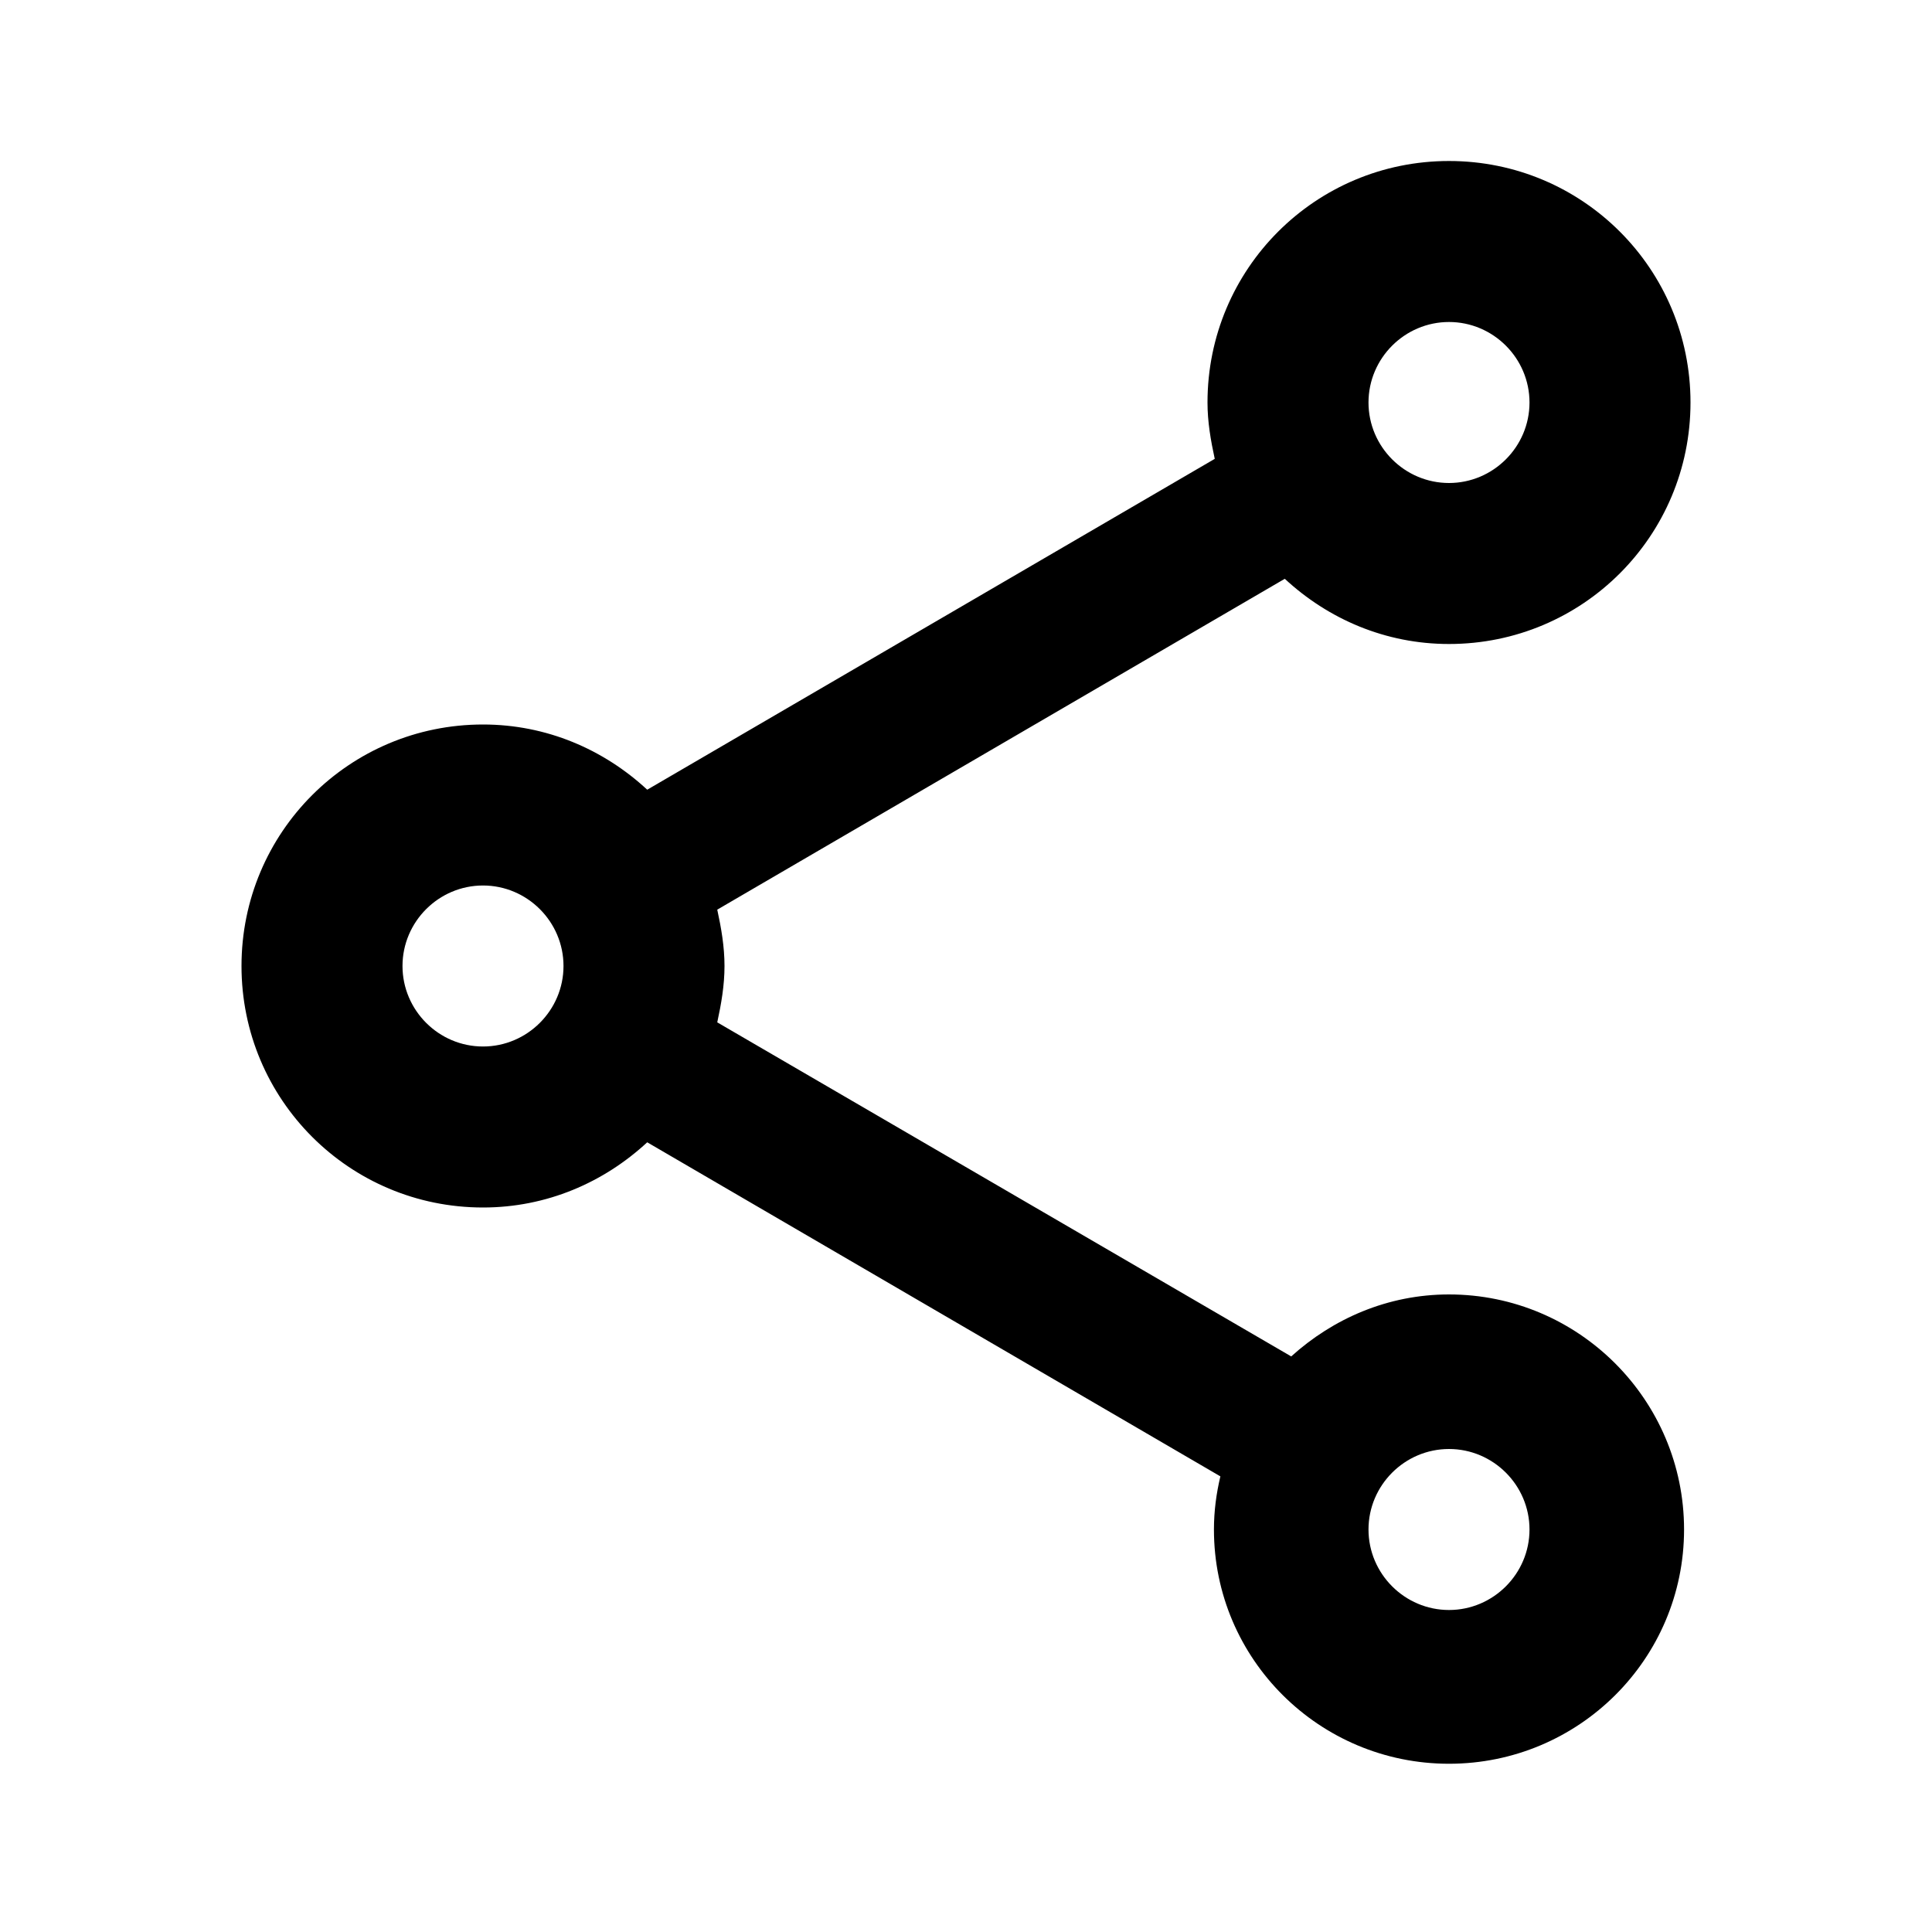
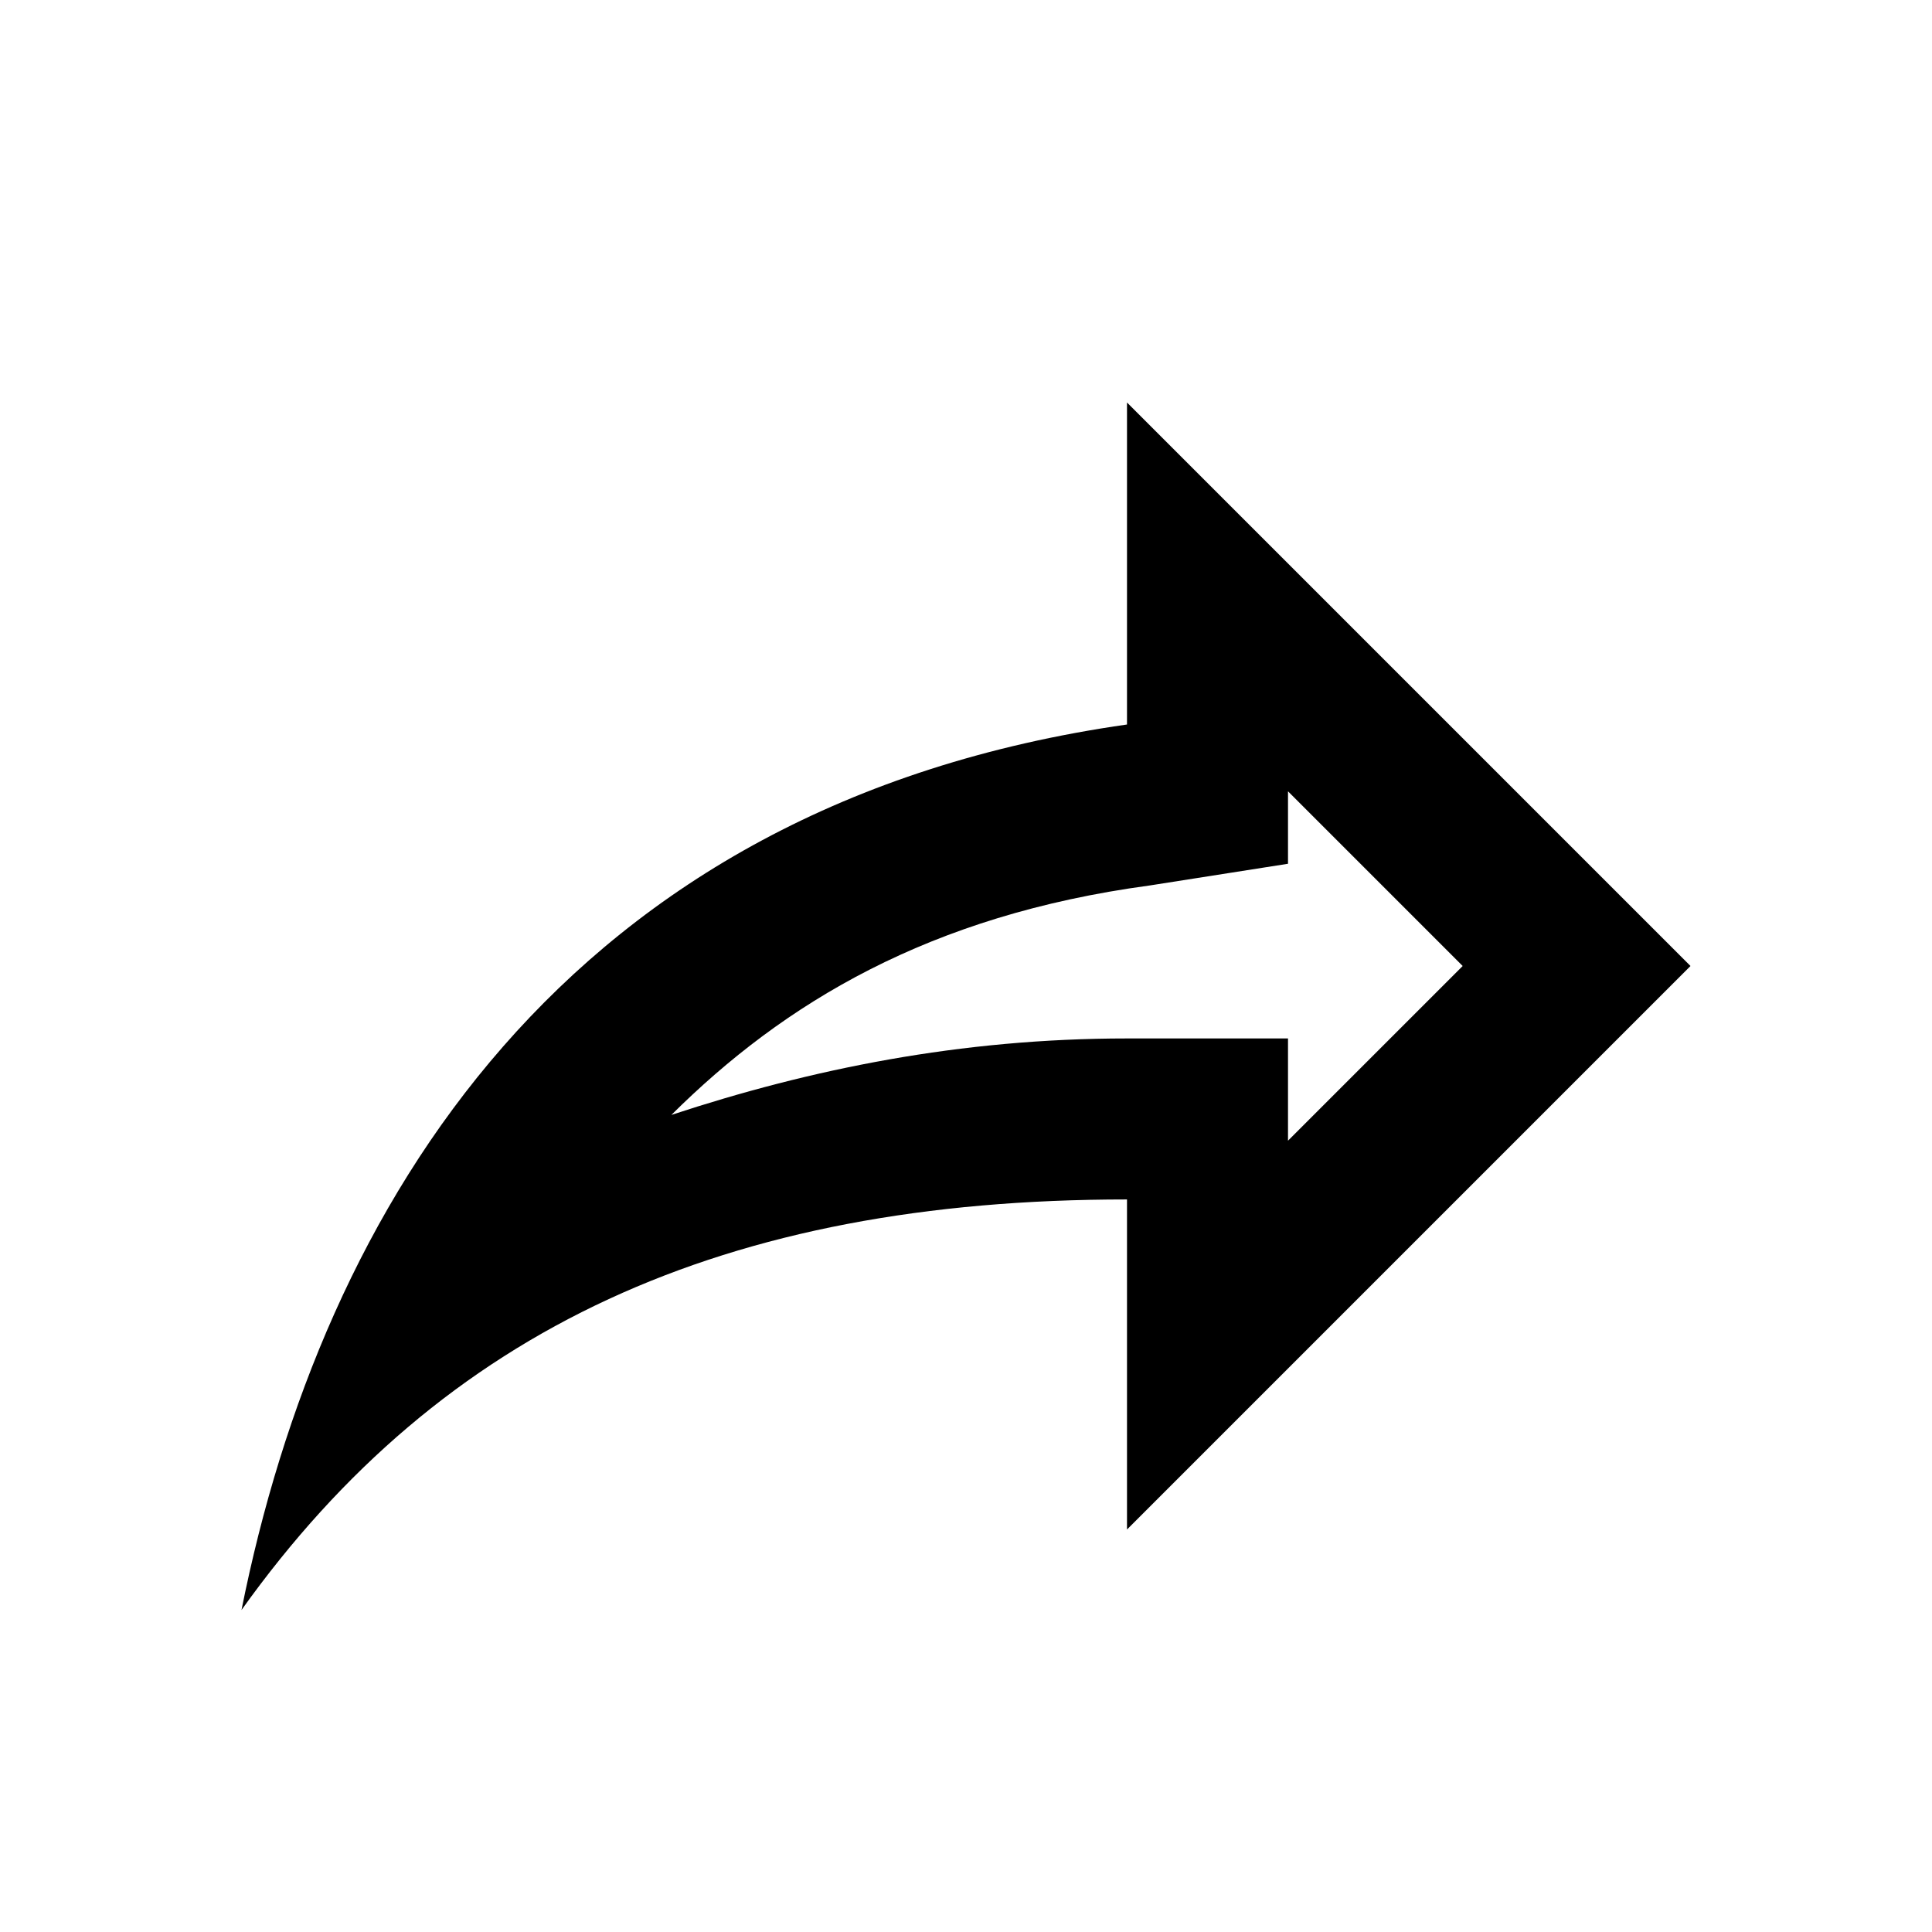
<svg xmlns="http://www.w3.org/2000/svg" viewBox="0 0 24 24">
-   <path d="M18 16.08C17.24 16.08 16.56 16.38 16.04 16.85L8.91 12.7C8.96 12.47 9 12.24 9 12S8.96 11.53 8.91 11.3L15.96 7.19C16.5 7.69 17.21 8 18 8C19.66 8 21 6.66 21 5S19.66 2 18 2 15 3.34 15 5C15 5.24 15.04 5.47 15.09 5.7L8.04 9.81C7.5 9.31 6.79 9 6 9C4.34 9 3 10.34 3 12S4.34 15 6 15C6.79 15 7.5 14.69 8.04 14.19L15.16 18.34C15.11 18.55 15.08 18.77 15.08 19C15.08 20.61 16.39 21.91 18 21.91S20.92 20.61 20.92 19C20.92 17.39 19.61 16.08 18 16.08M18 4C18.55 4 19 4.45 19 5S18.55 6 18 6 17 5.55 17 5 17.45 4 18 4M6 13C5.45 13 5 12.55 5 12S5.45 11 6 11 7 11.45 7 12 6.55 13 6 13M18 20C17.45 20 17 19.55 17 19S17.45 18 18 18 19 18.45 19 19 18.55 20 18 20Z" />
+   <path d="M14,5V9C7,10 4,15 3,20C5.5,16.5 9,14.9 14,14.9V19L21,12L14,5M16,9.83L18.17,12L16,14.17V12.9H14C11.93,12.9 10.07,13.28 8.34,13.85C9.74,12.46 11.54,11.37 14.28,11L16,10.73V9.83Z" />
</svg>
